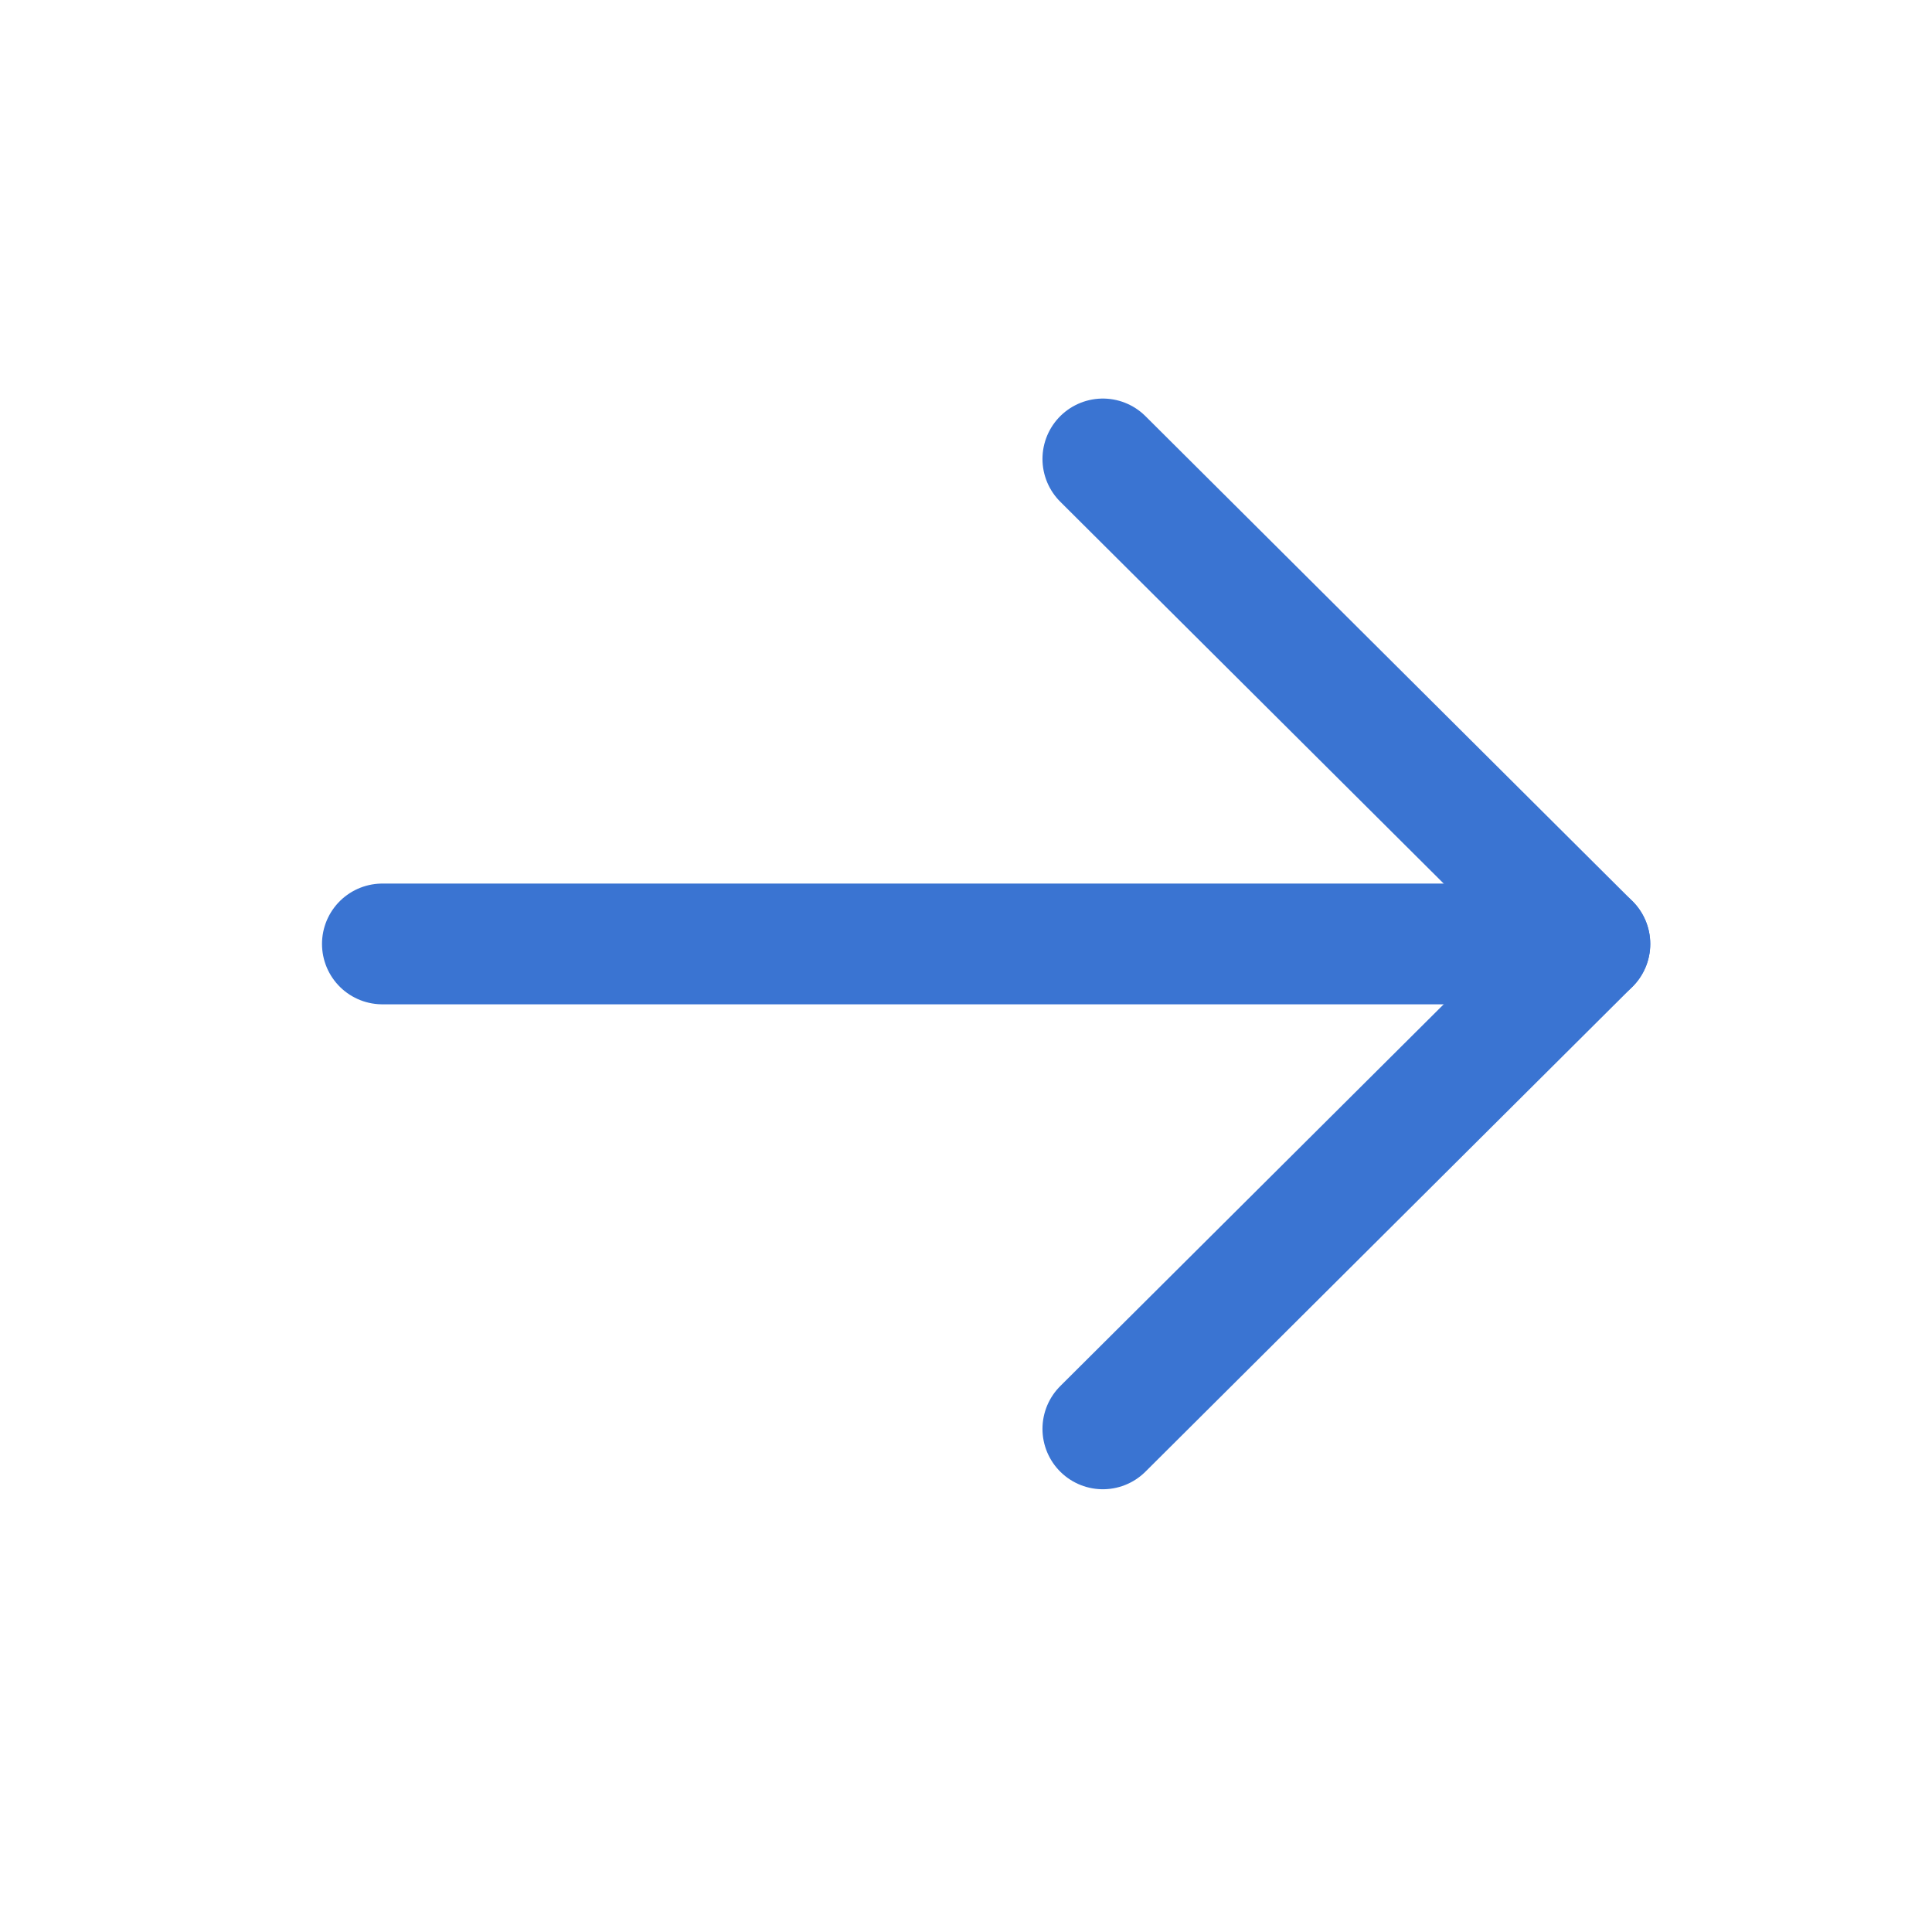
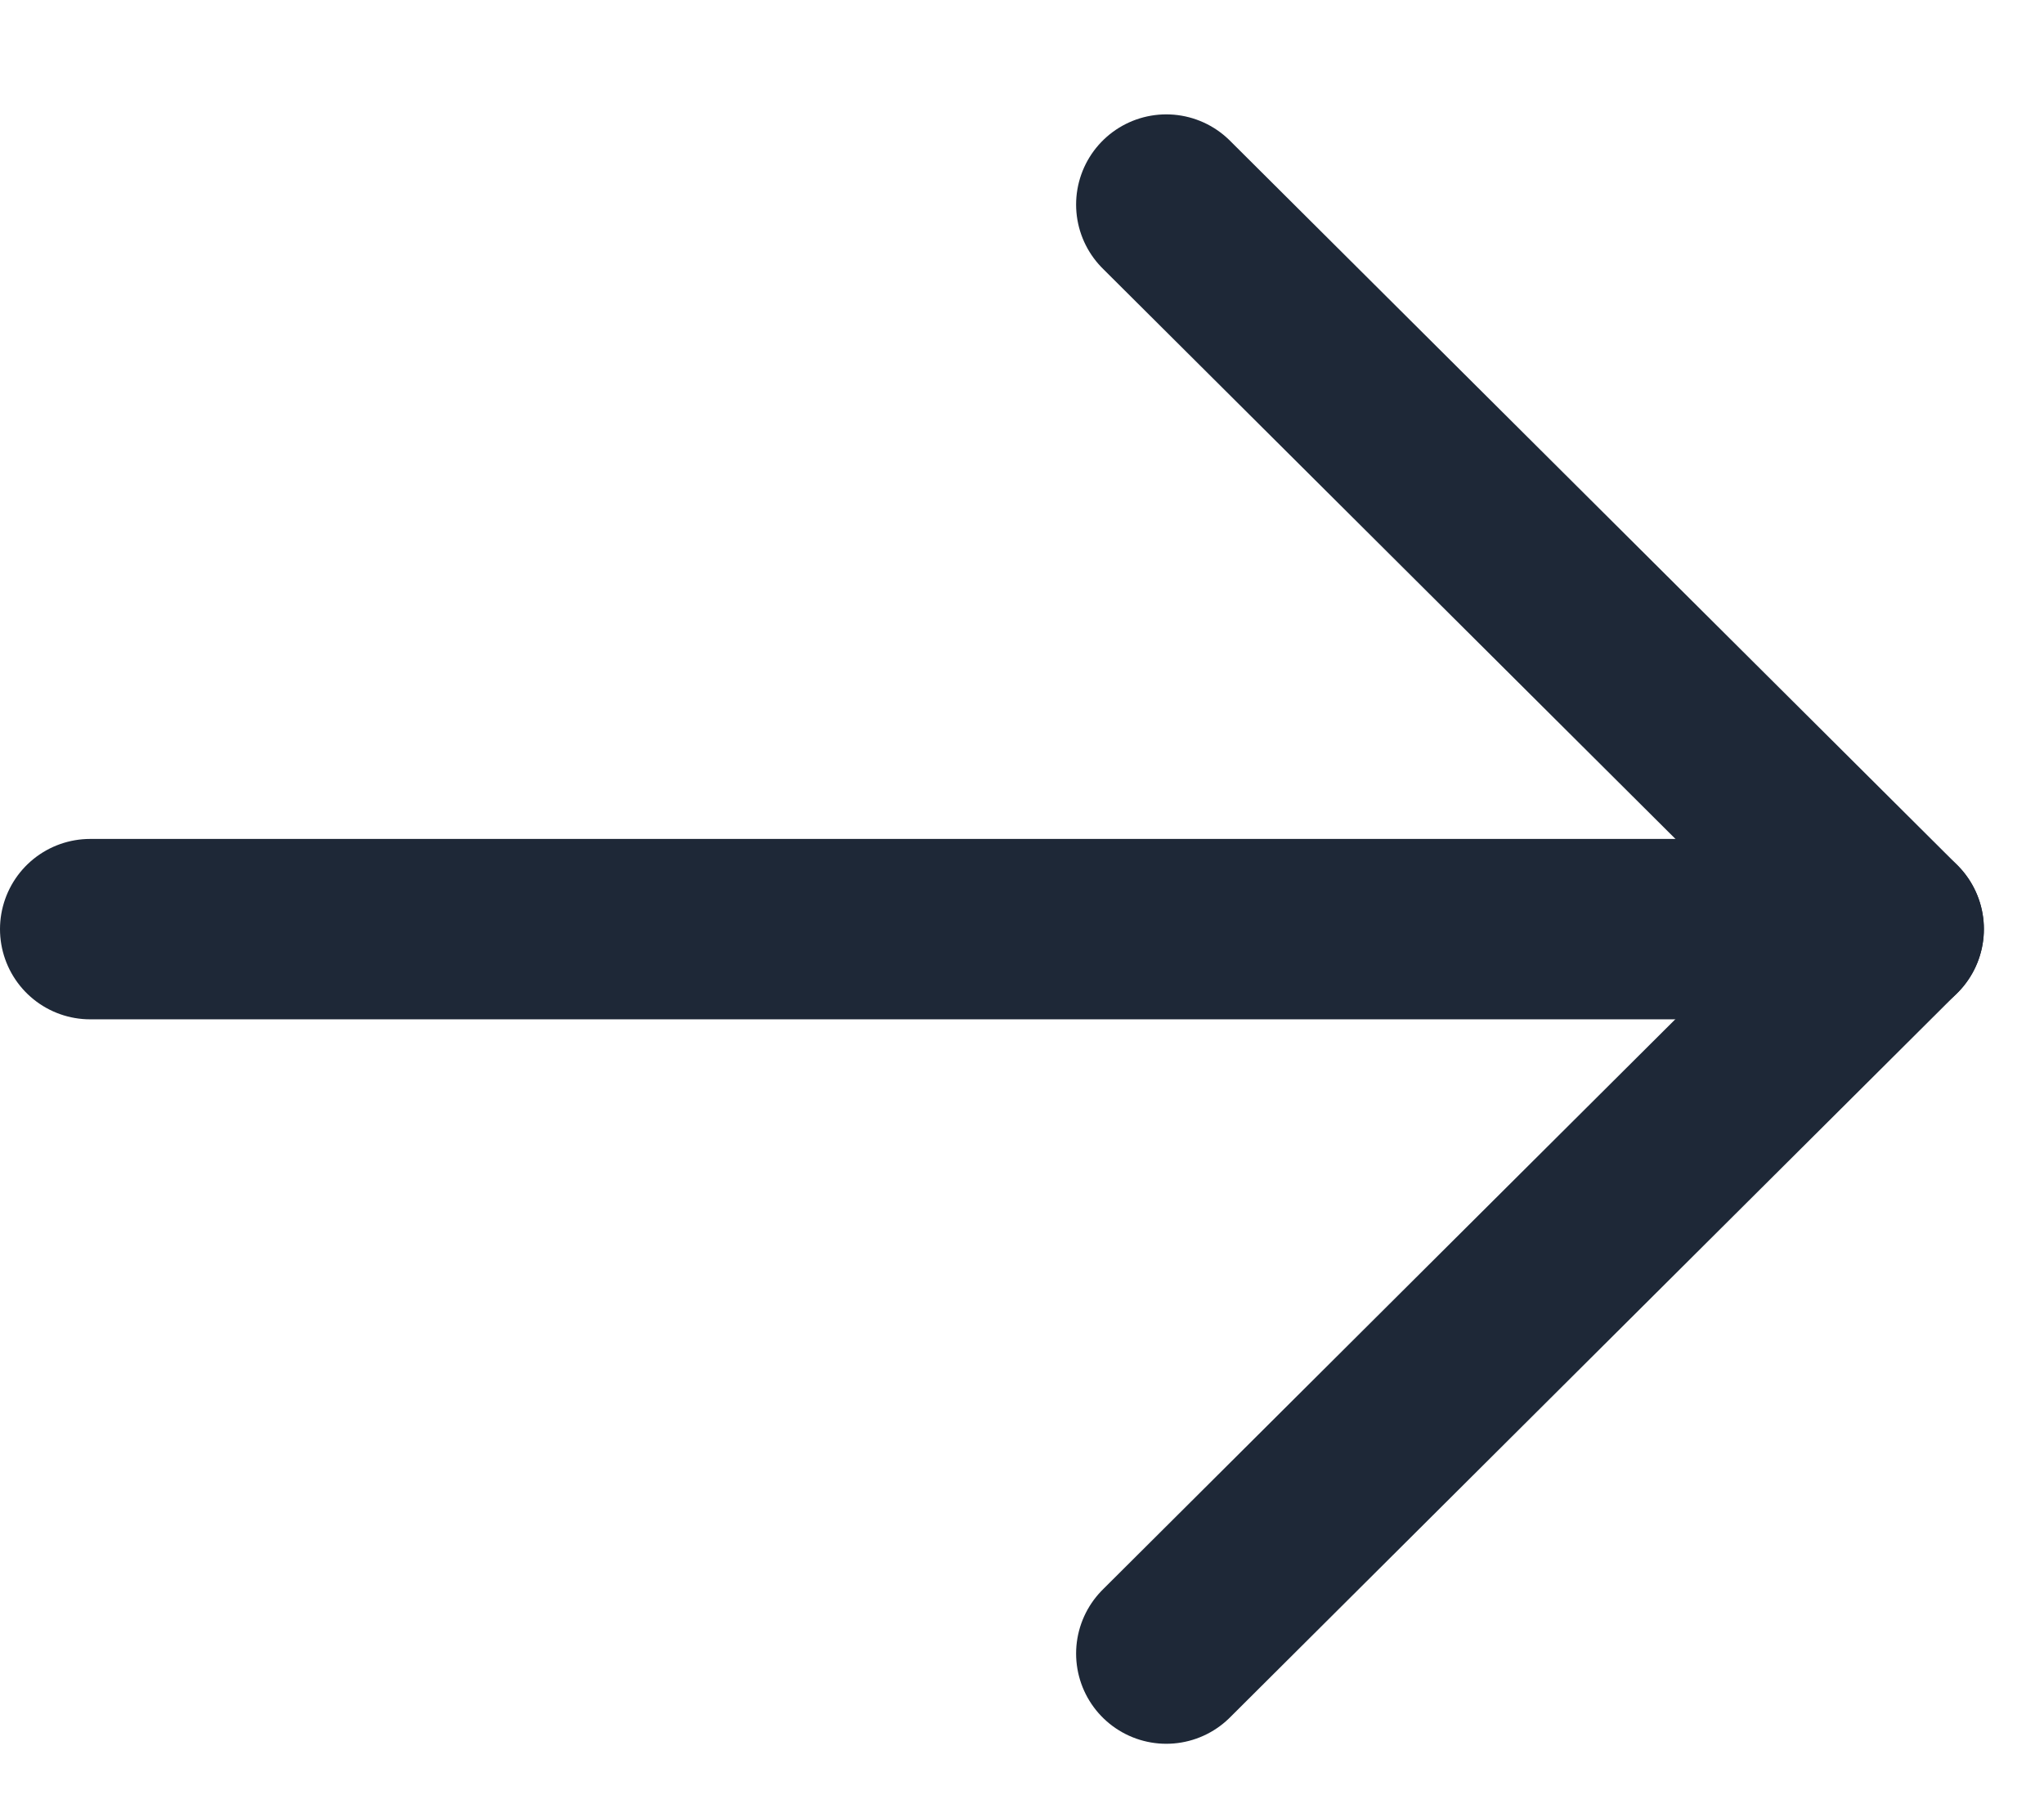
- <svg xmlns="http://www.w3.org/2000/svg" width="24" height="24" viewBox="0 0 24 24" fill="none">
-   <path d="M19.75 11.726L4.75 11.726" stroke="#3A74D2" stroke-width="1.5" stroke-linecap="round" stroke-linejoin="round" />
-   <path d="M13.7 5.701L19.75 11.726L13.7 17.75" stroke="#3A74D2" stroke-width="1.5" stroke-linecap="round" stroke-linejoin="round" />
+ <svg xmlns="http://www.w3.org/2000/svg" width="17" height="15" viewBox="0 0 17 15" fill="none">
+   <path d="M15.75 7.726L0.75 7.726" stroke="#1E2837" stroke-width="1.5" stroke-linecap="round" stroke-linejoin="round" />
+   <path d="M9.7 1.701L15.75 7.725L9.7 13.75" stroke="#1E2837" stroke-width="1.5" stroke-linecap="round" stroke-linejoin="round" />
</svg>
